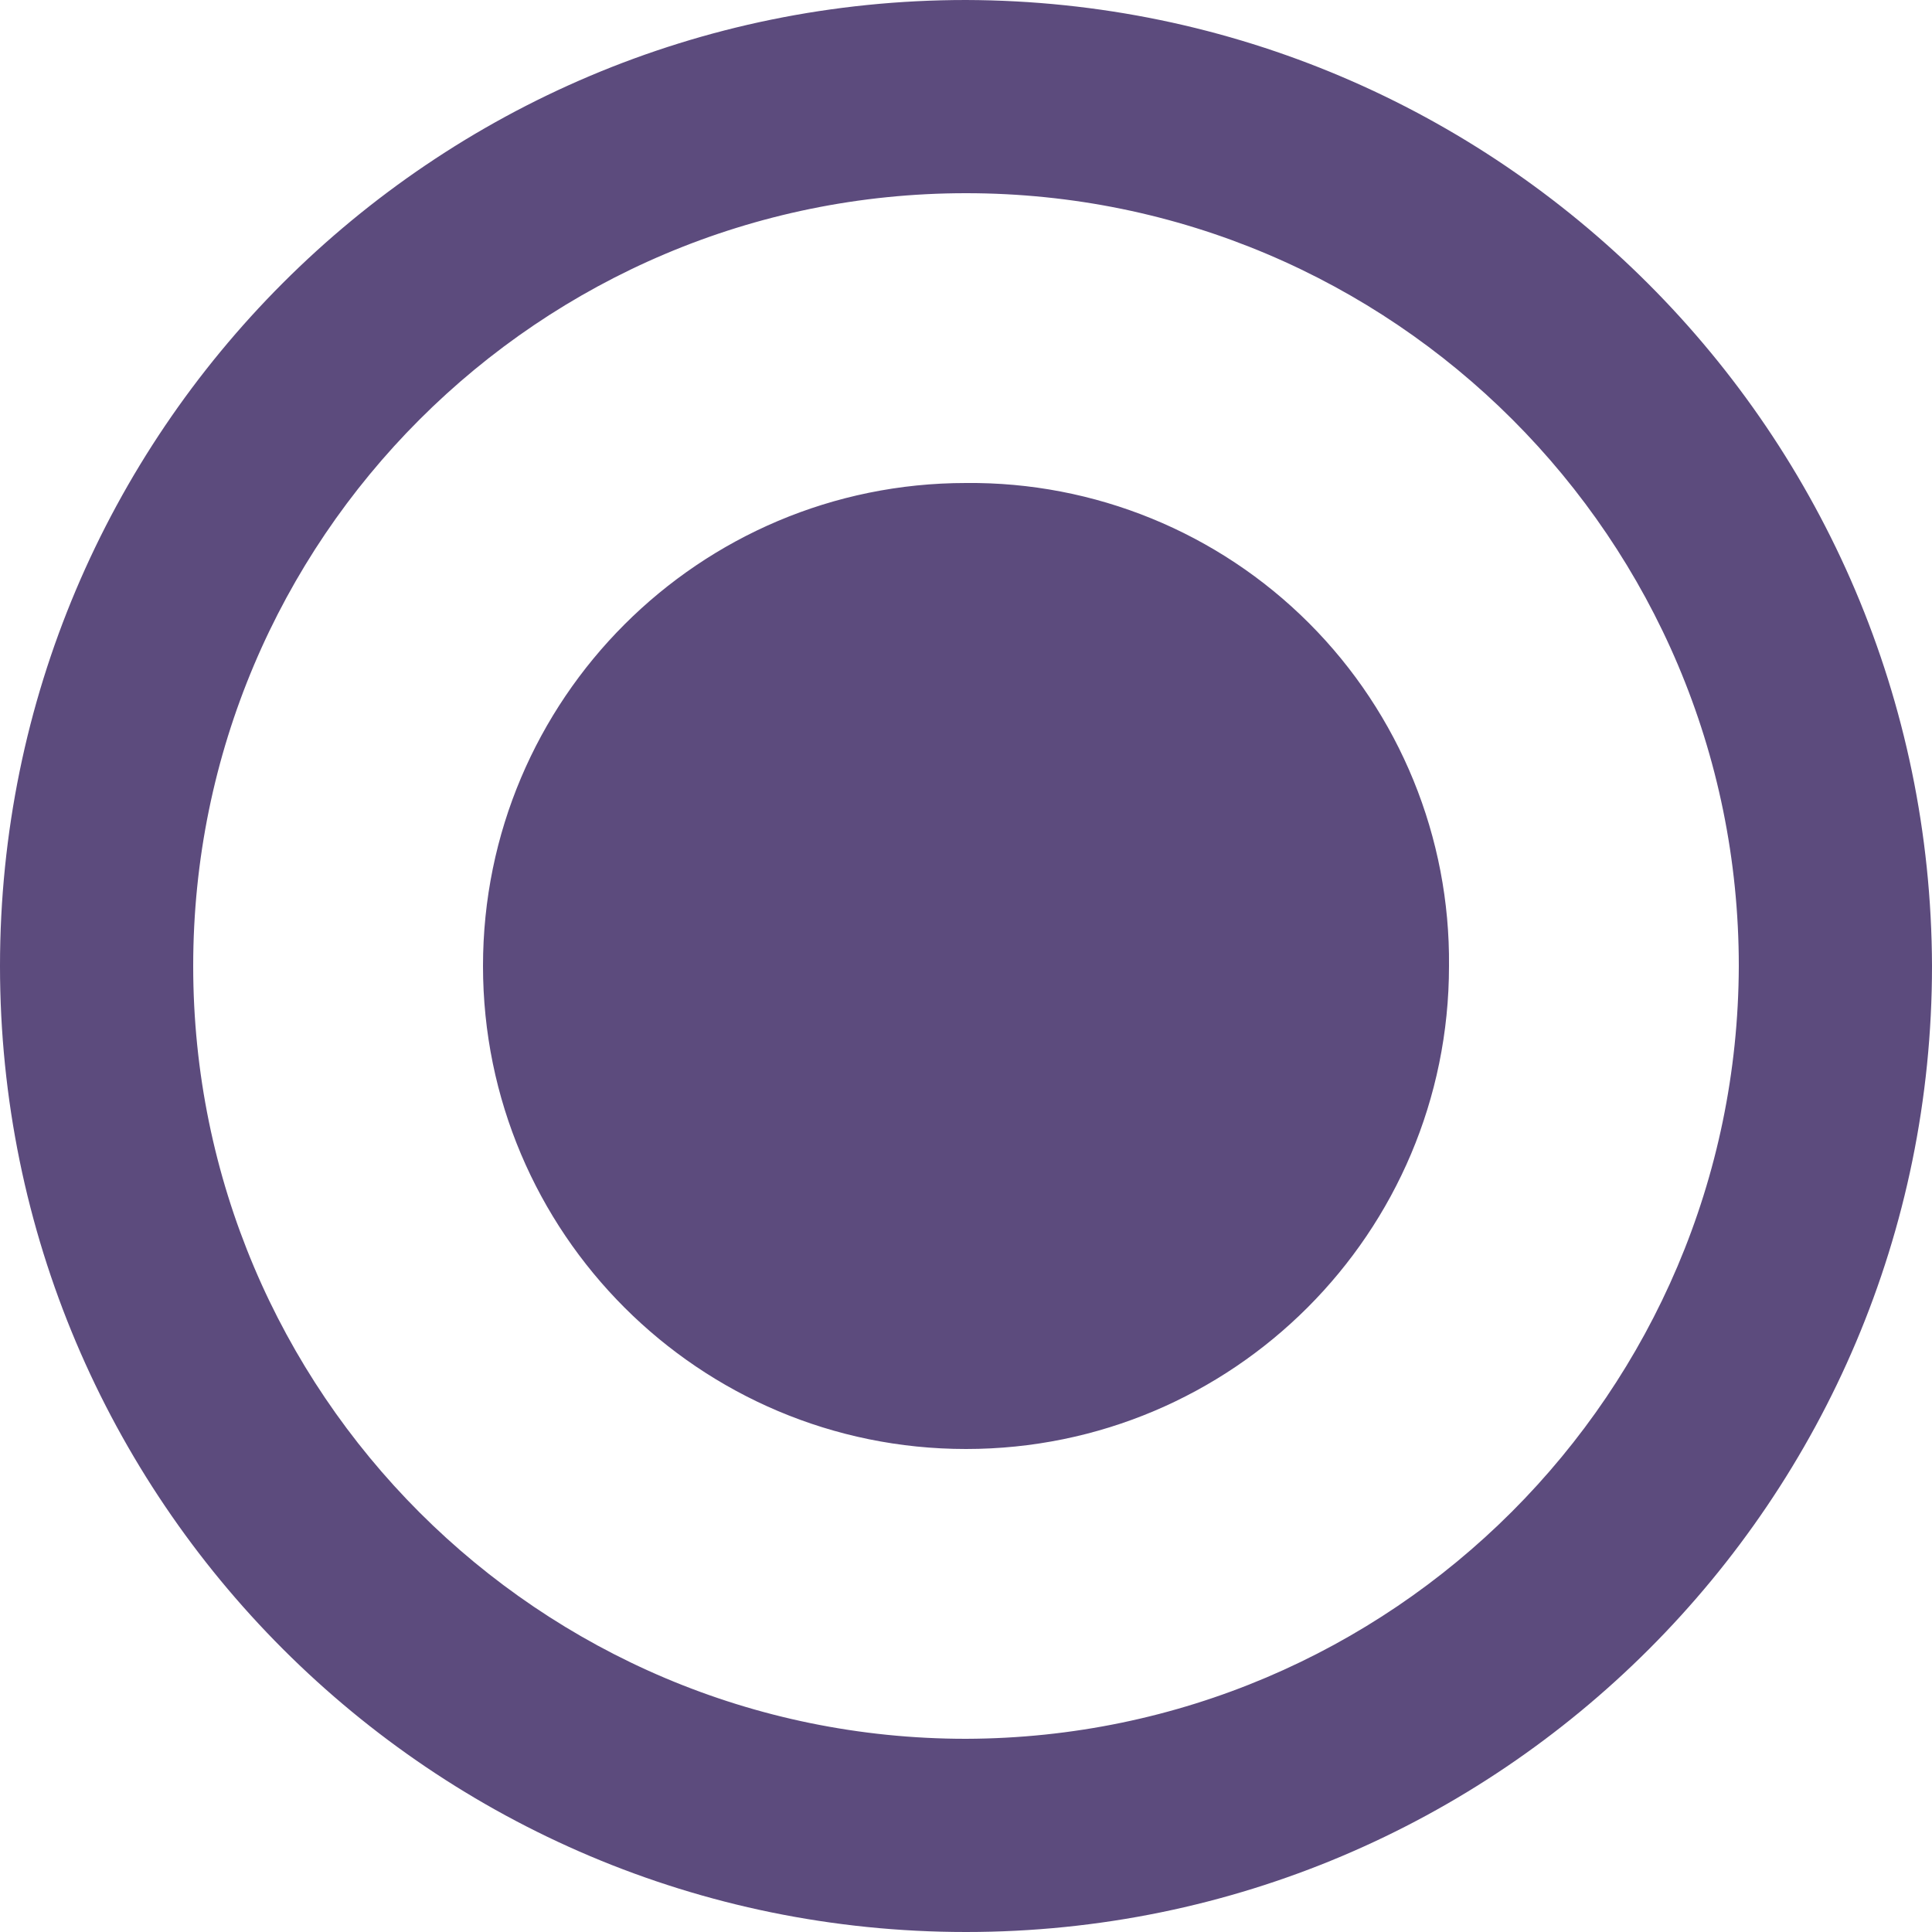
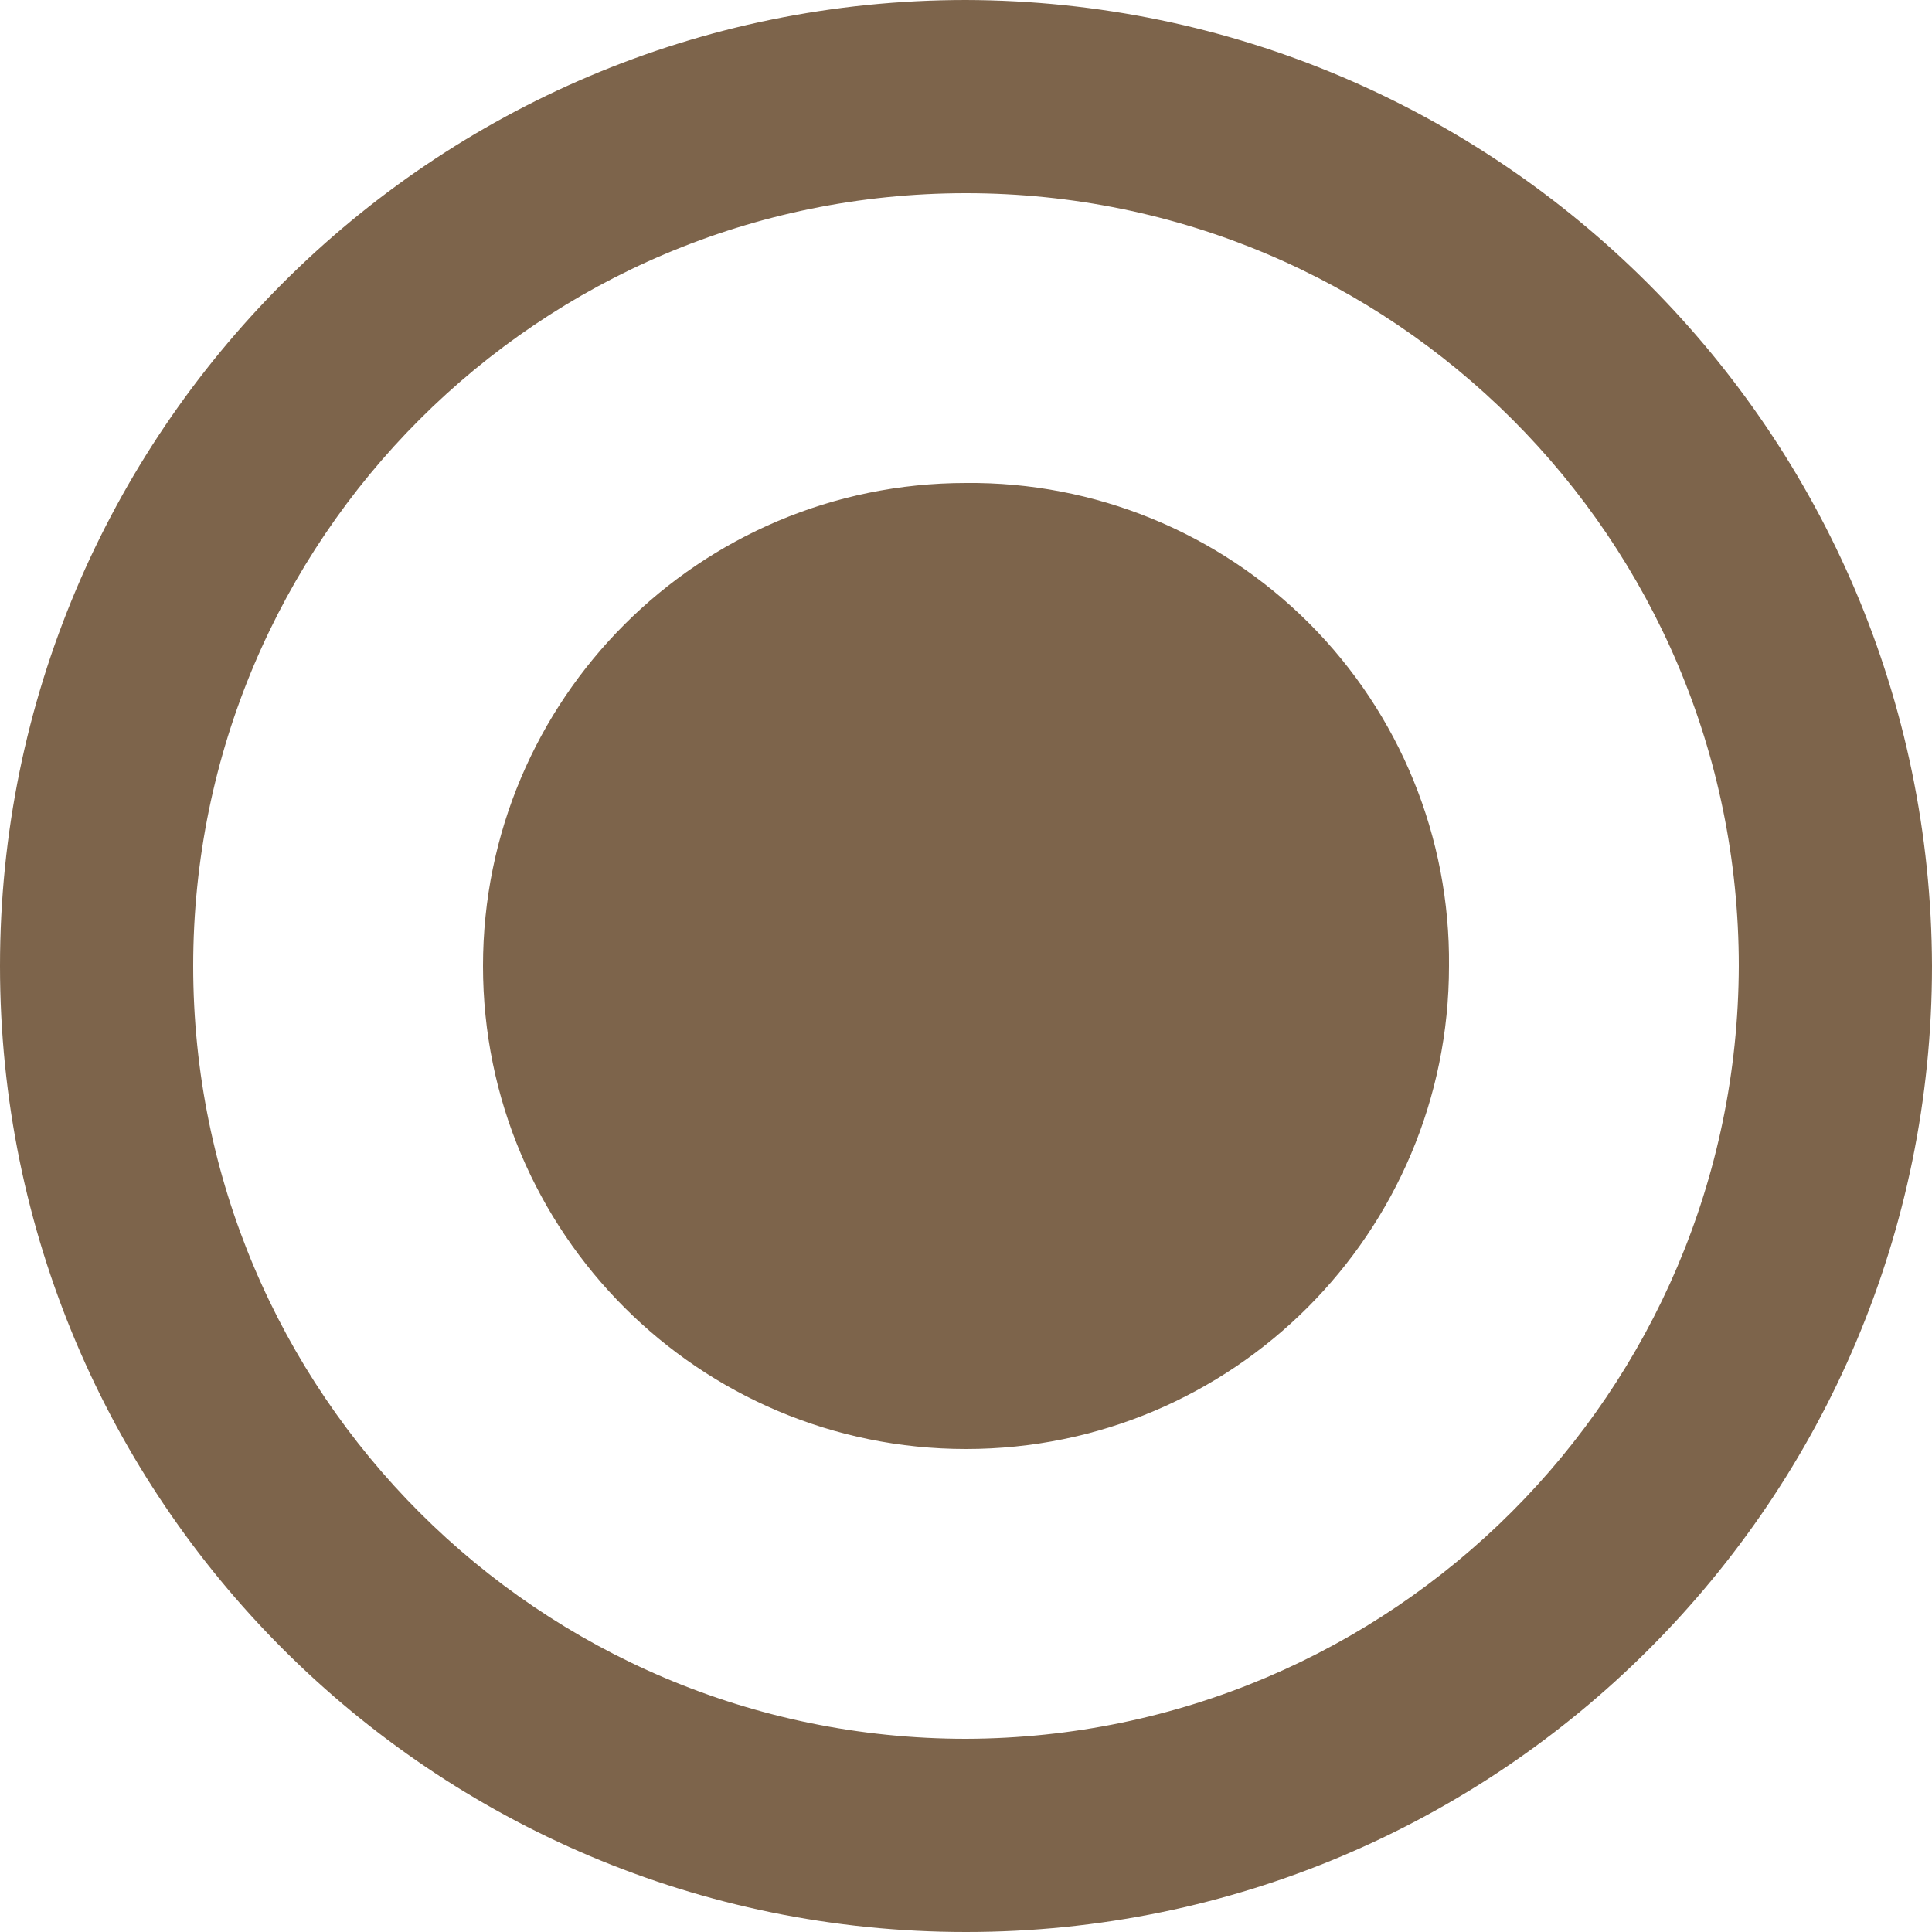
<svg xmlns="http://www.w3.org/2000/svg" width="24" height="24" viewBox="0 0 24 24">
  <defs>
    <style type="text/css">
-             .cls-1{fill:#5c4b7d;fill-rule:evenodd}
+             .cls-1{fill:#7d644b;fill-rule:evenodd}
        </style>
  </defs>
  <g id="radiobttom_active" transform="translate(-508 -240)">
    <path id="radio_on" d="M14 8a6 6 0 1 0 6 6 5.942 5.942 0 0 0-6-6zm0-6a12 12 0 1 0 12 12A12.035 12.035 0 0 0 14 2zm0 21.6a9.6 9.6 0 1 1 9.6-9.6 9.628 9.628 0 0 1-9.6 9.6z" class="cls-1" transform="translate(506 238)" />
  </g>
</svg>
